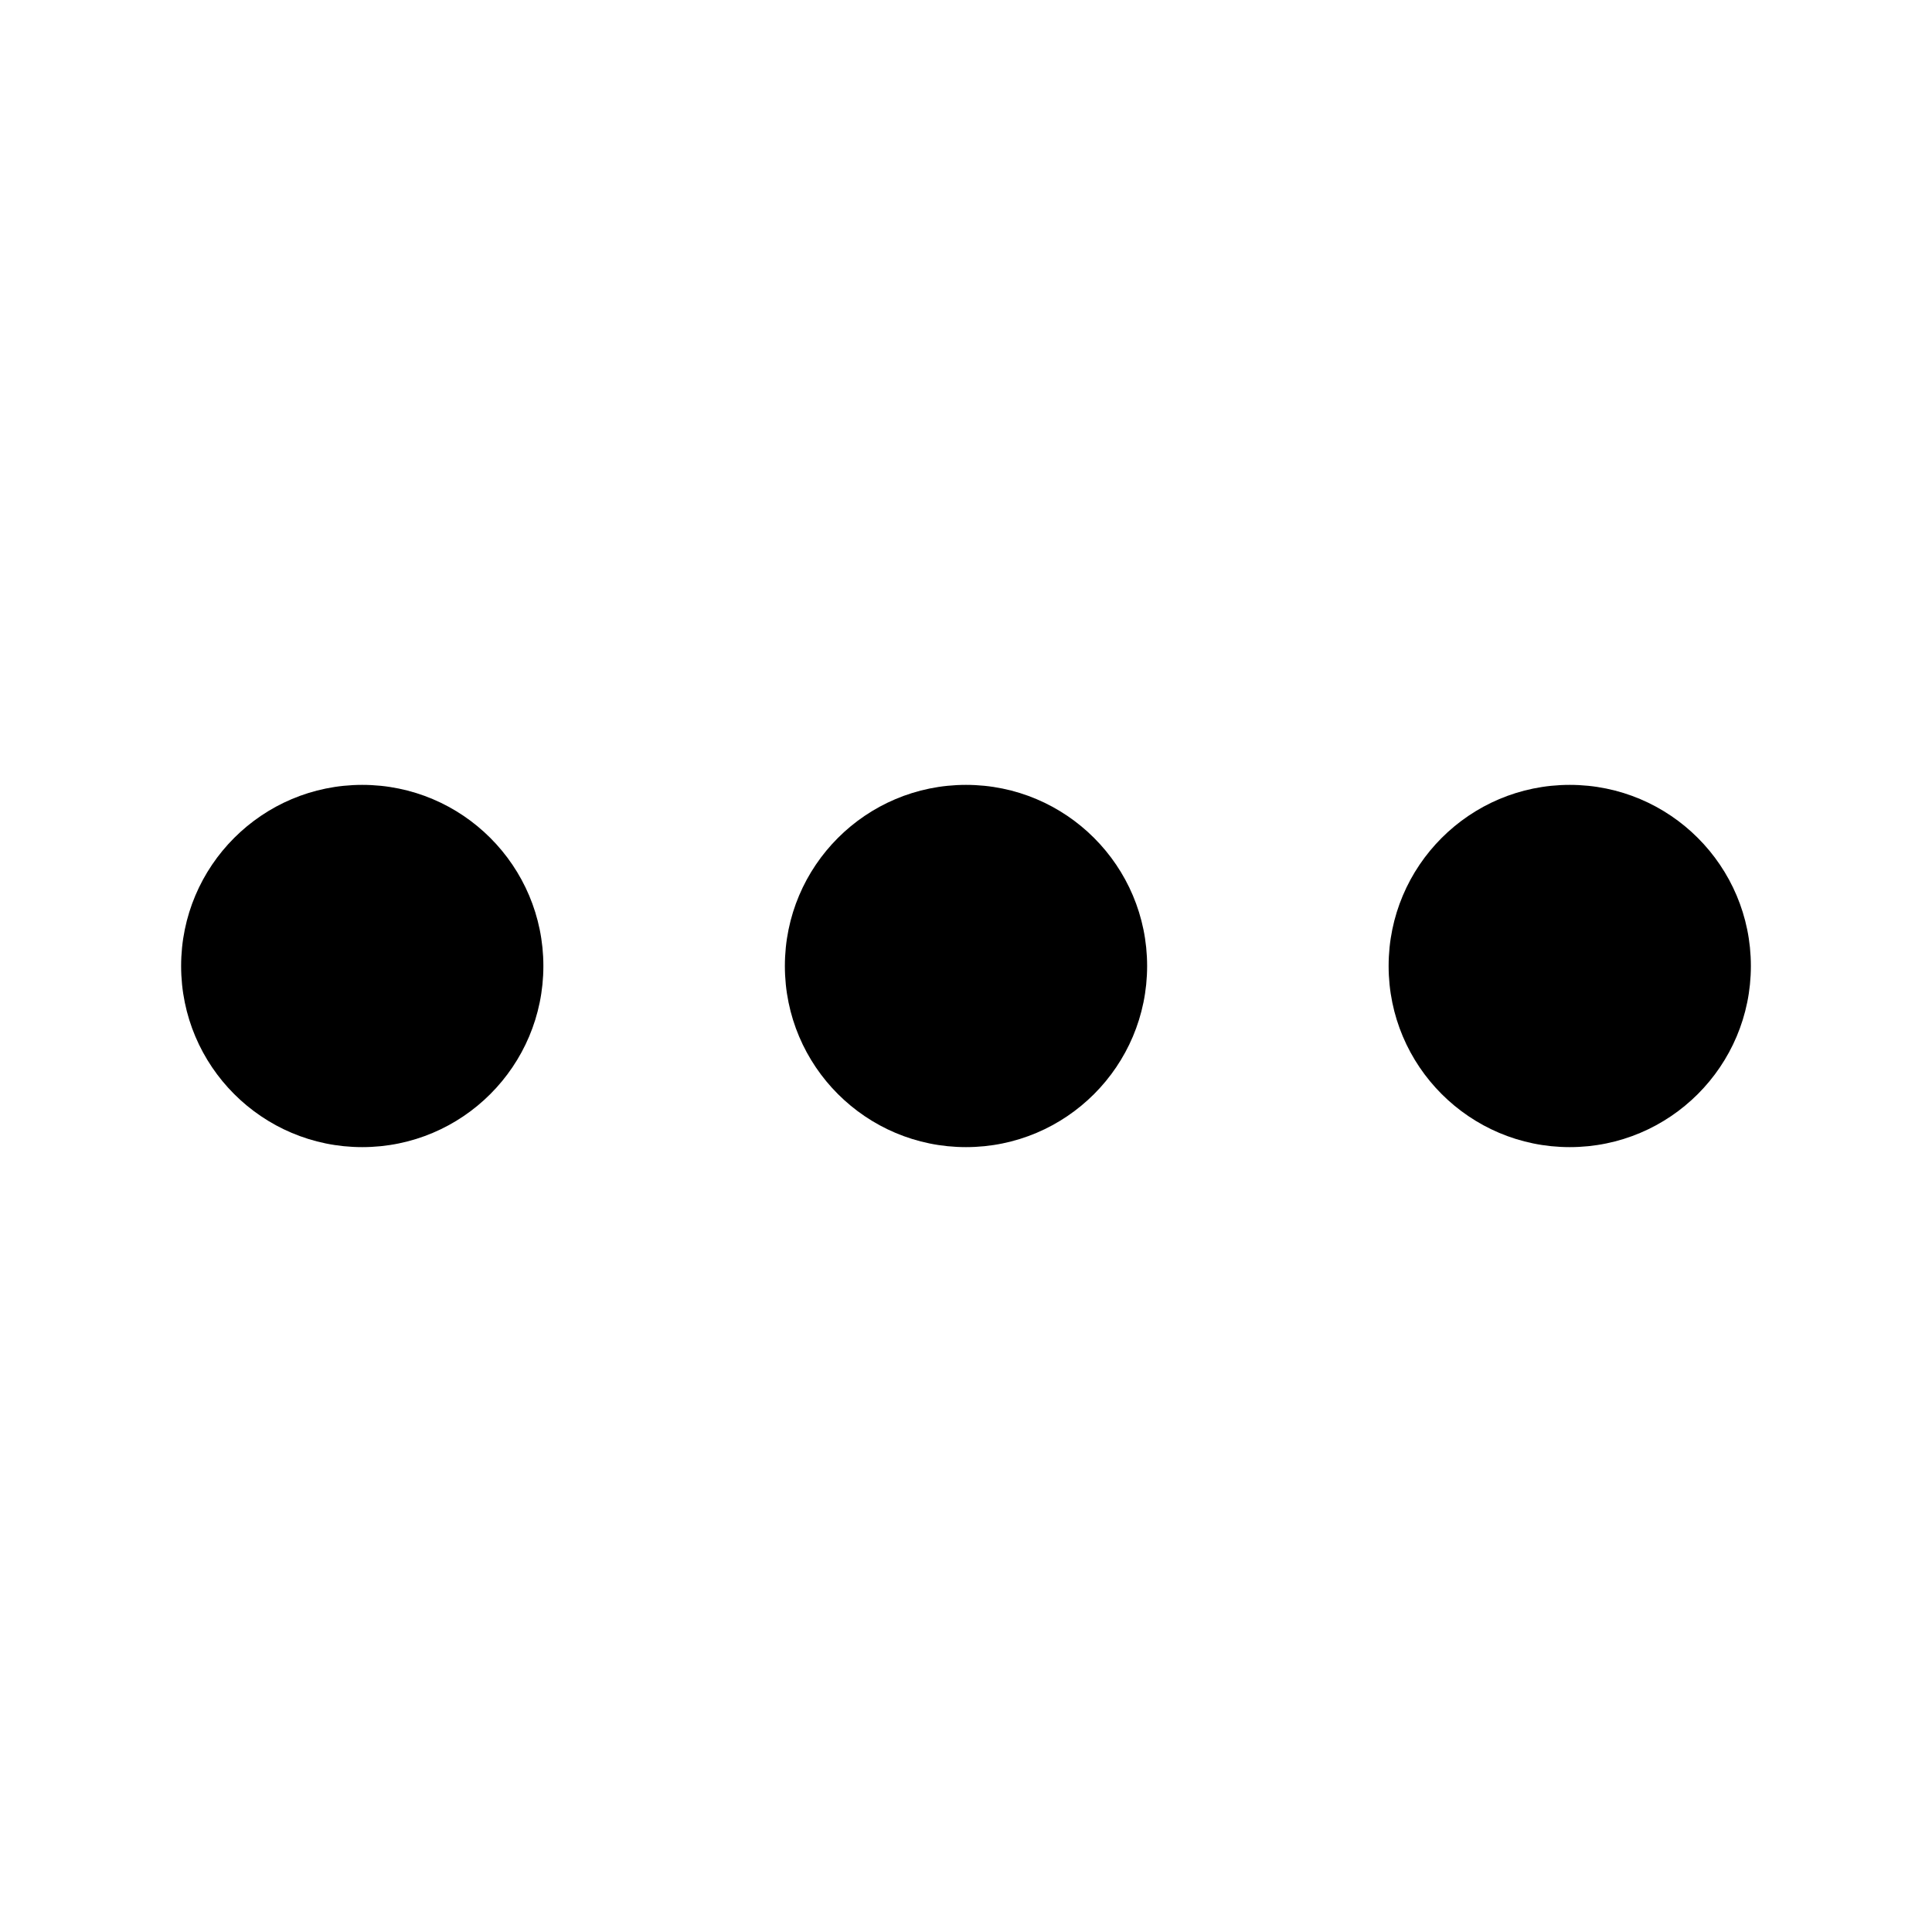
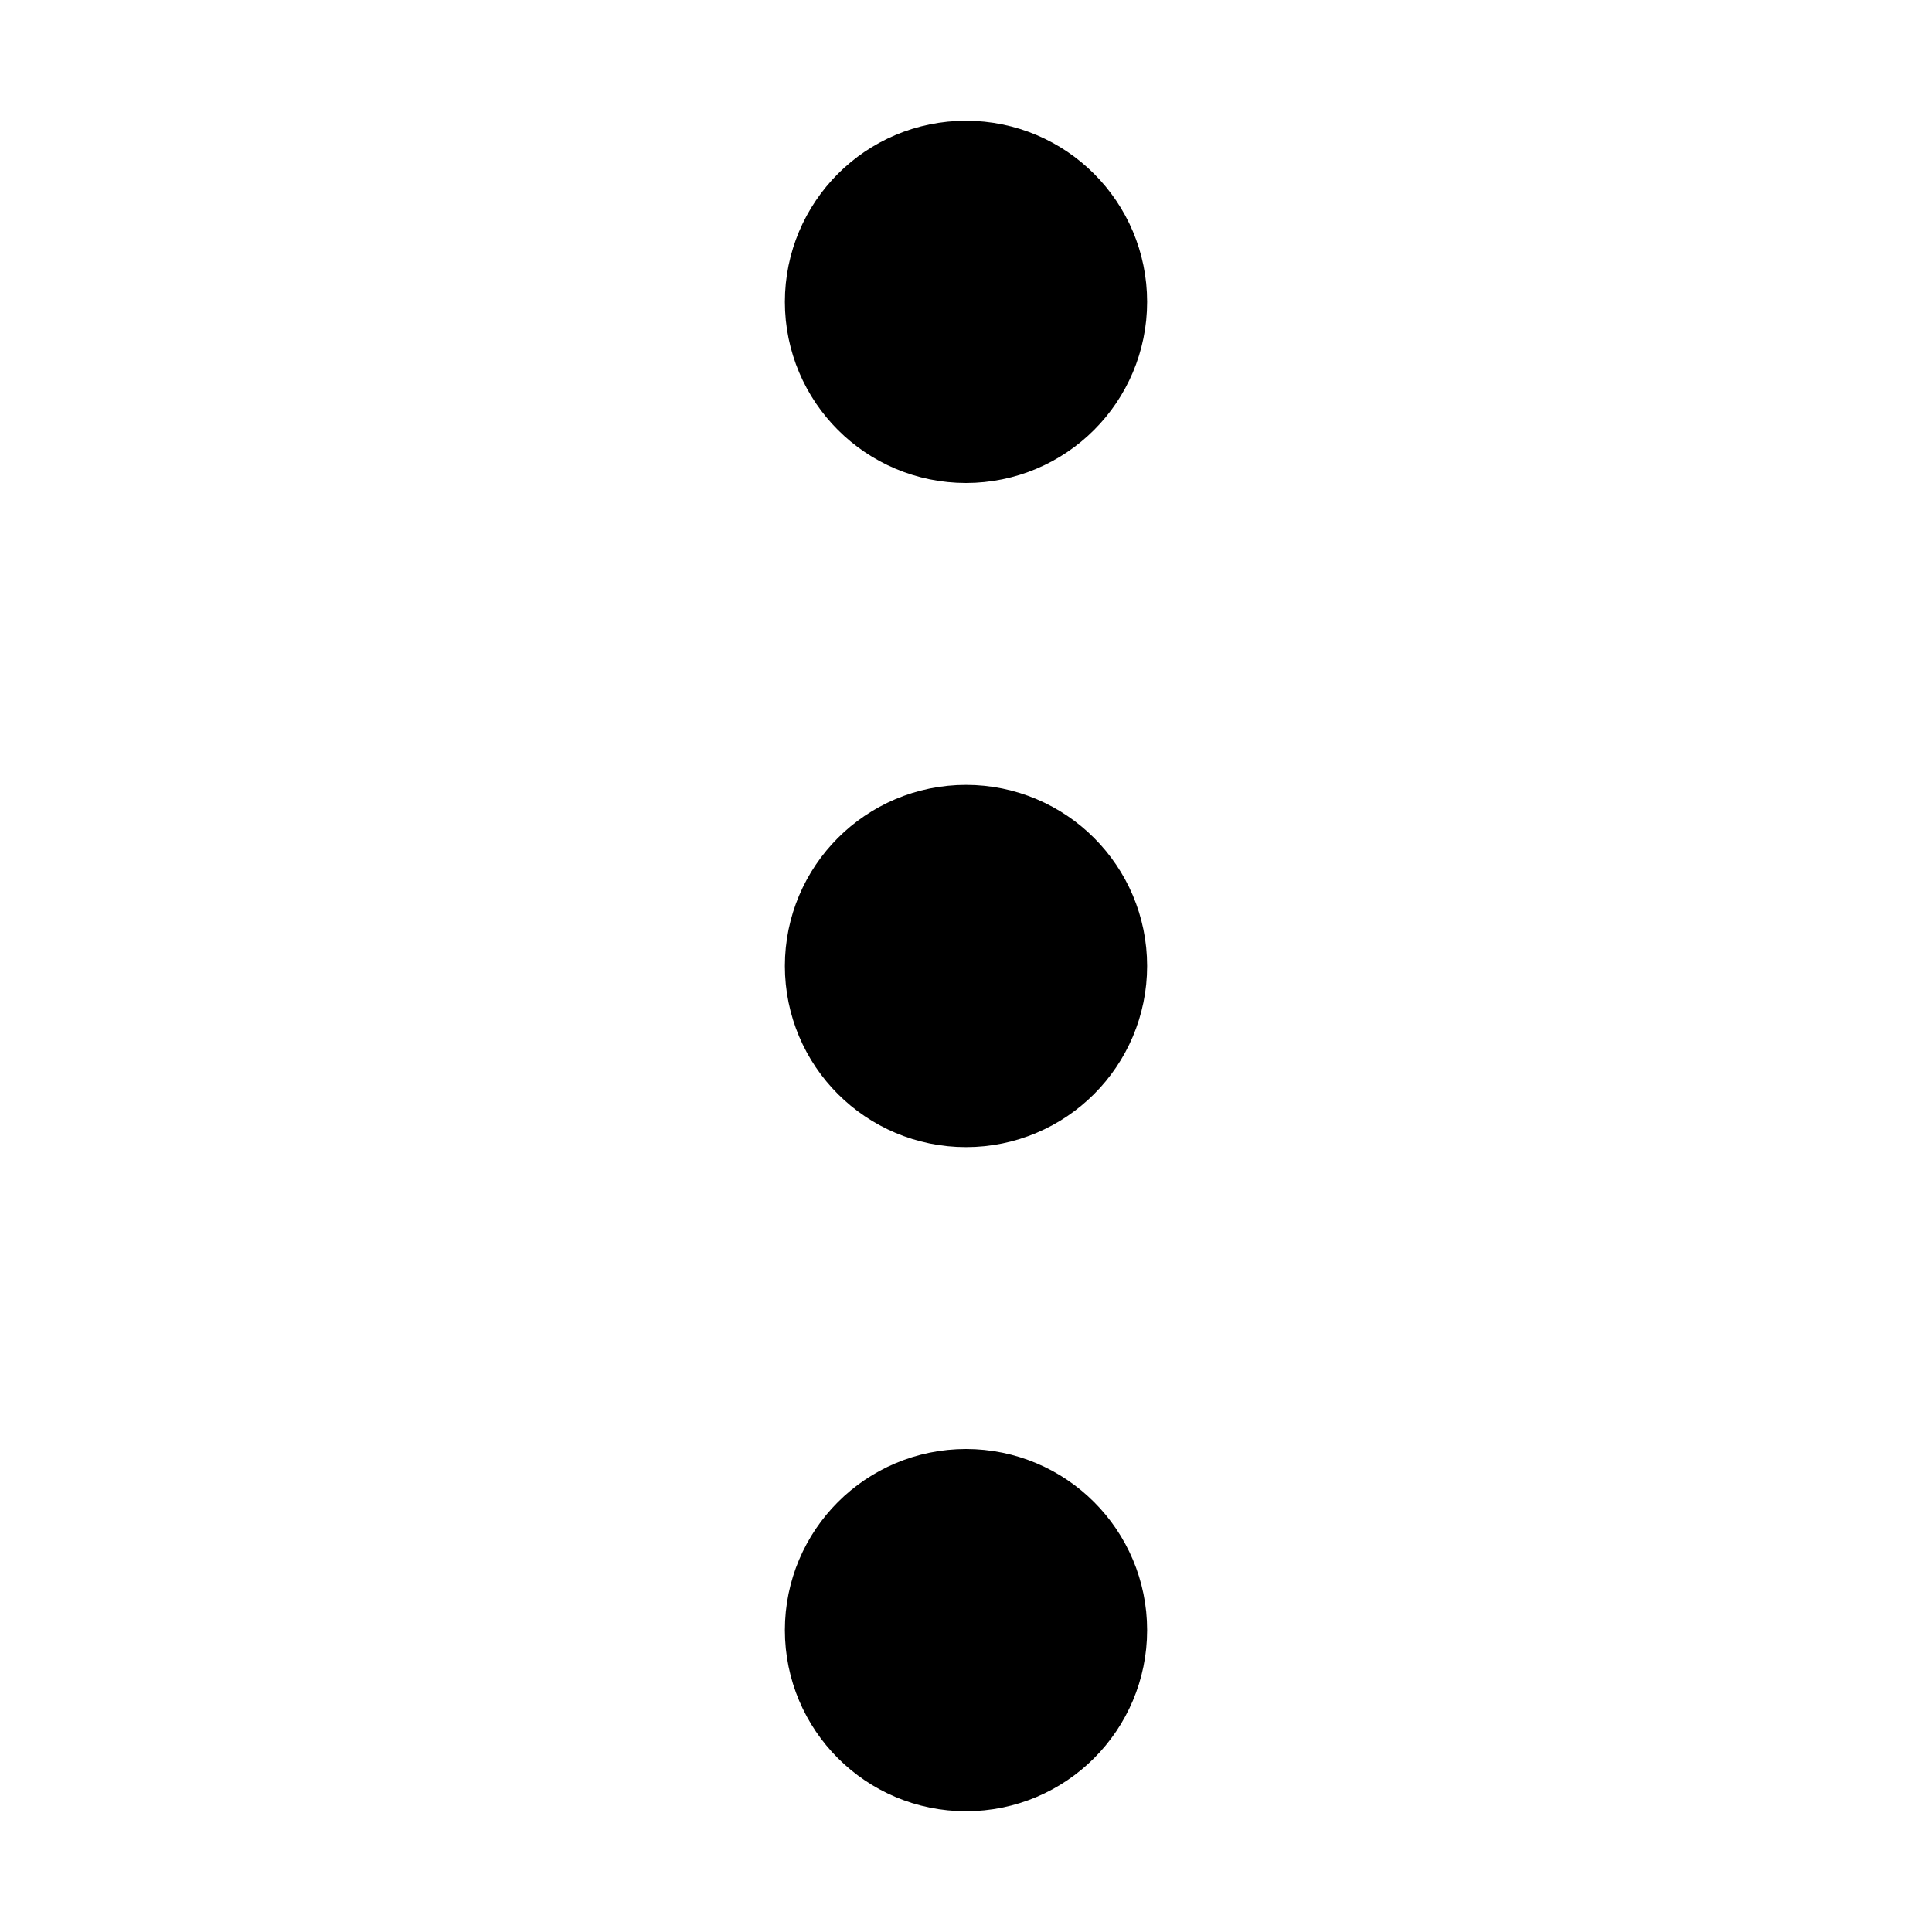
- <svg xmlns="http://www.w3.org/2000/svg" width="16px" height="16px" viewBox="0 0 16 16" fill="currentColor" class="bi bi-three-dots">
-   <path d="M3 9.5a1.5 1.5 0 1 1 0-3 1.5 1.5 0 0 1 0 3zm5 0a1.5 1.5 0 1 1 0-3 1.5 1.5 0 0 1 0 3zm5 0a1.5 1.5 0 1 1 0-3 1.5 1.5 0 0 1 0 3z" />
+ <svg xmlns="http://www.w3.org/2000/svg" width="16px" height="16px" viewBox="0 0 16 16" version="1.1" fill="none" stroke="currentColor" stroke-linecap="round" stroke-linejoin="round" stroke-width="1.5">
+   <circle cx="8" cy="2.5" r=".75" />
+   <circle cx="8" cy="8" r=".75" />
+   <circle cx="8" cy="13.5" r=".75" />
</svg>
